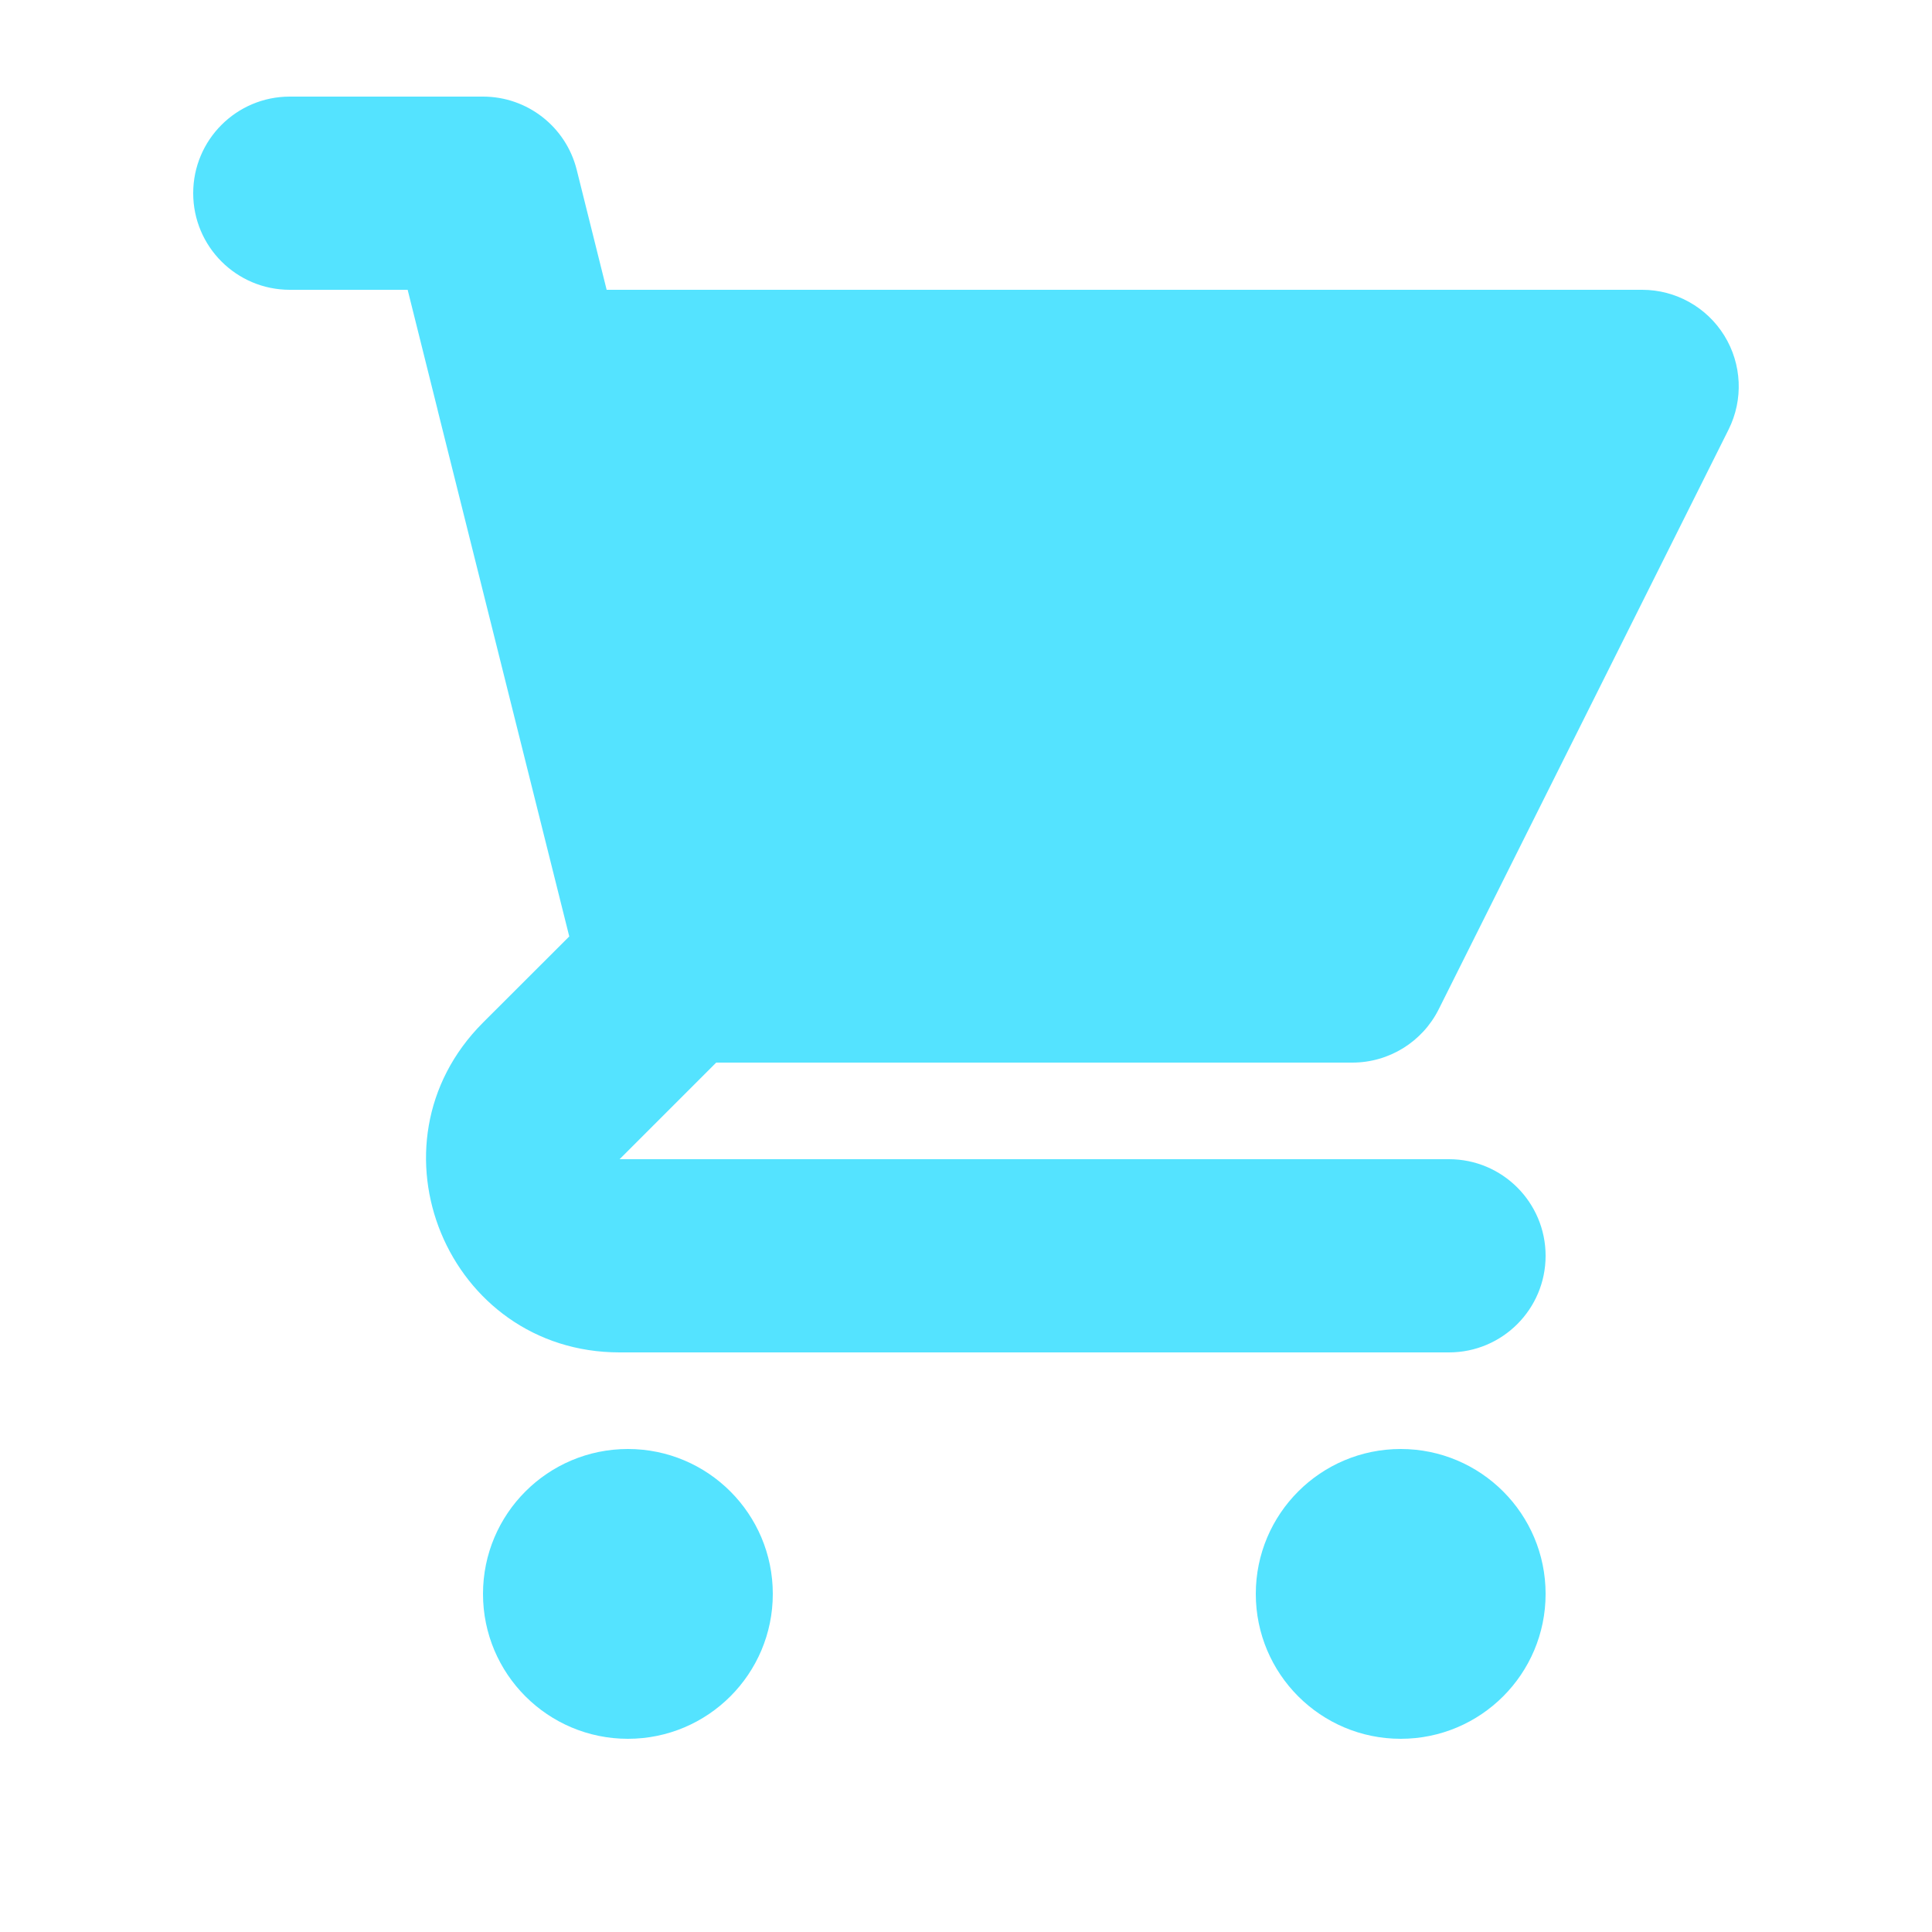
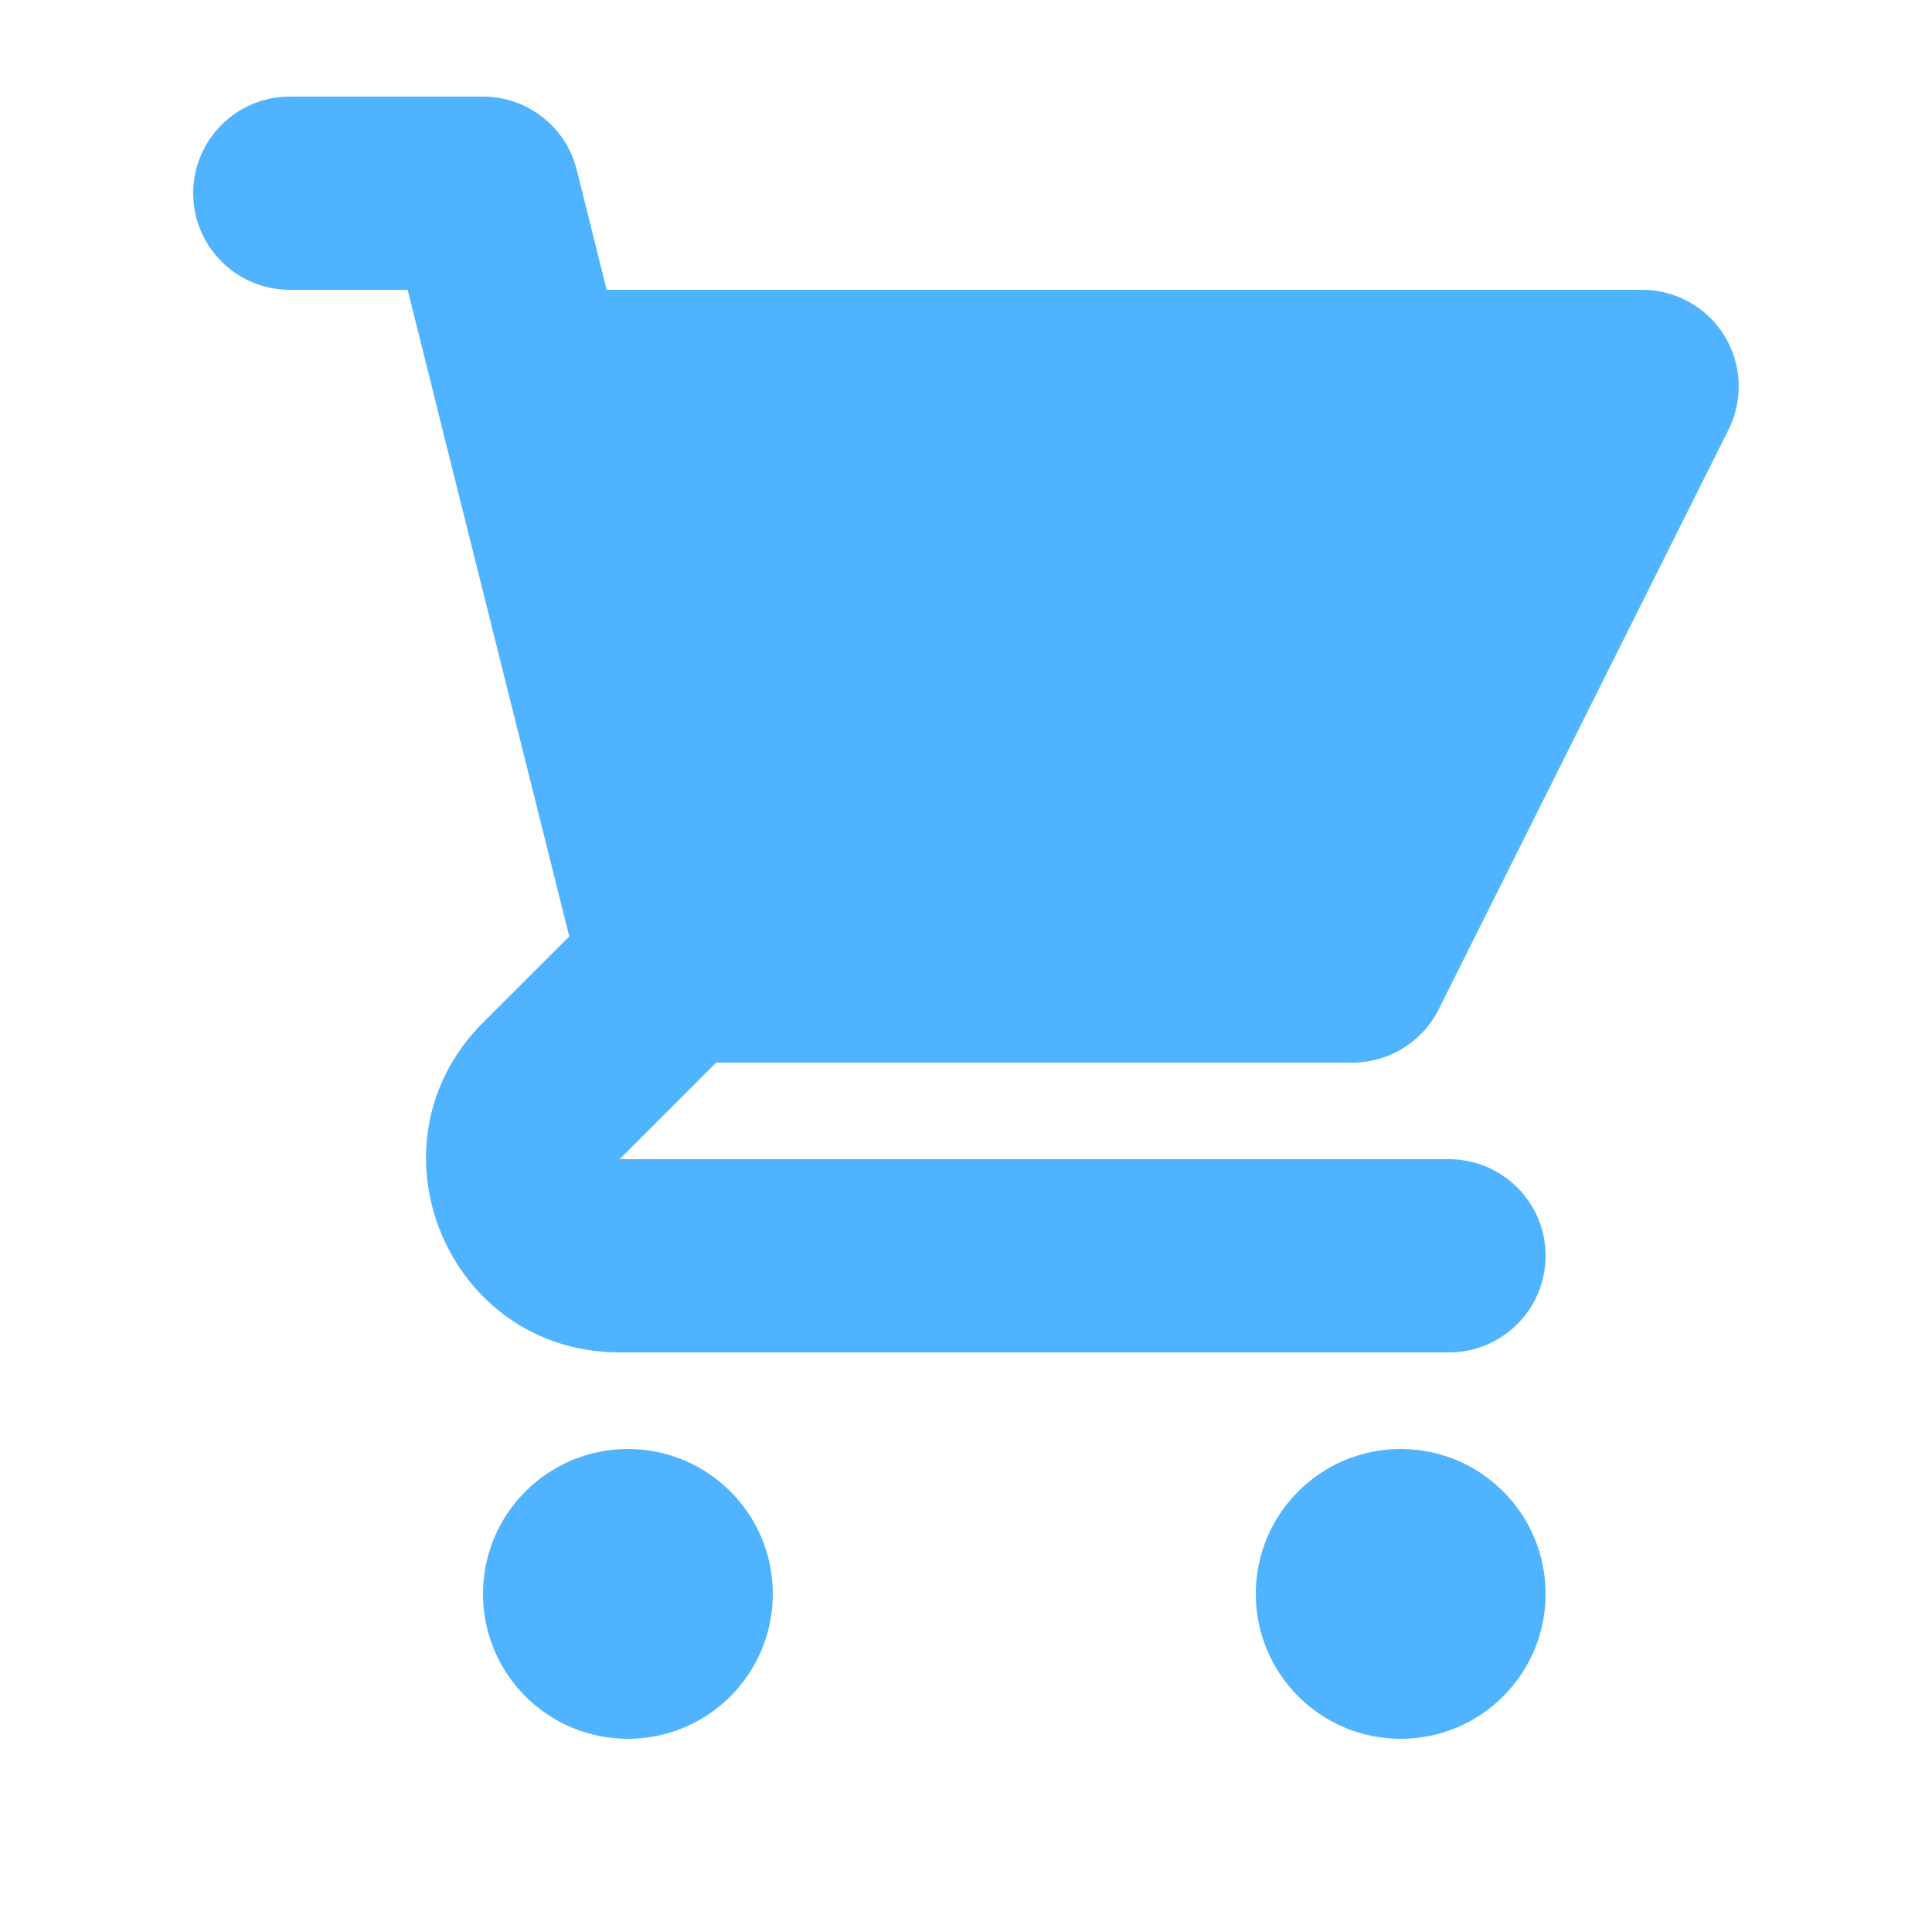
- <svg xmlns="http://www.w3.org/2000/svg" class="h-5 w-5" viewBox="0 0 20 20" fill="#54e3ff">
+ <svg xmlns="http://www.w3.org/2000/svg" class="h-5 w-5" viewBox="0 0 20 20" fill="#4fb3ff">
  <path d="M3 1a1 1 0 000 2h1.22l.305 1.222a.997.997 0 00.01.042l1.358 5.43-.893.892C3.74 11.846 4.632 14 6.414 14H15a1 1 0 000-2H6.414l1-1H14a1 1 0 00.894-.553l3-6A1 1 0 0017 3H6.28l-.31-1.243A1 1 0 005 1H3zM16 16.5a1.5 1.5 0 11-3 0 1.5 1.5 0 013 0zM6.5 18a1.5 1.5 0 100-3 1.5 1.5 0 000 3z" />
</svg>
